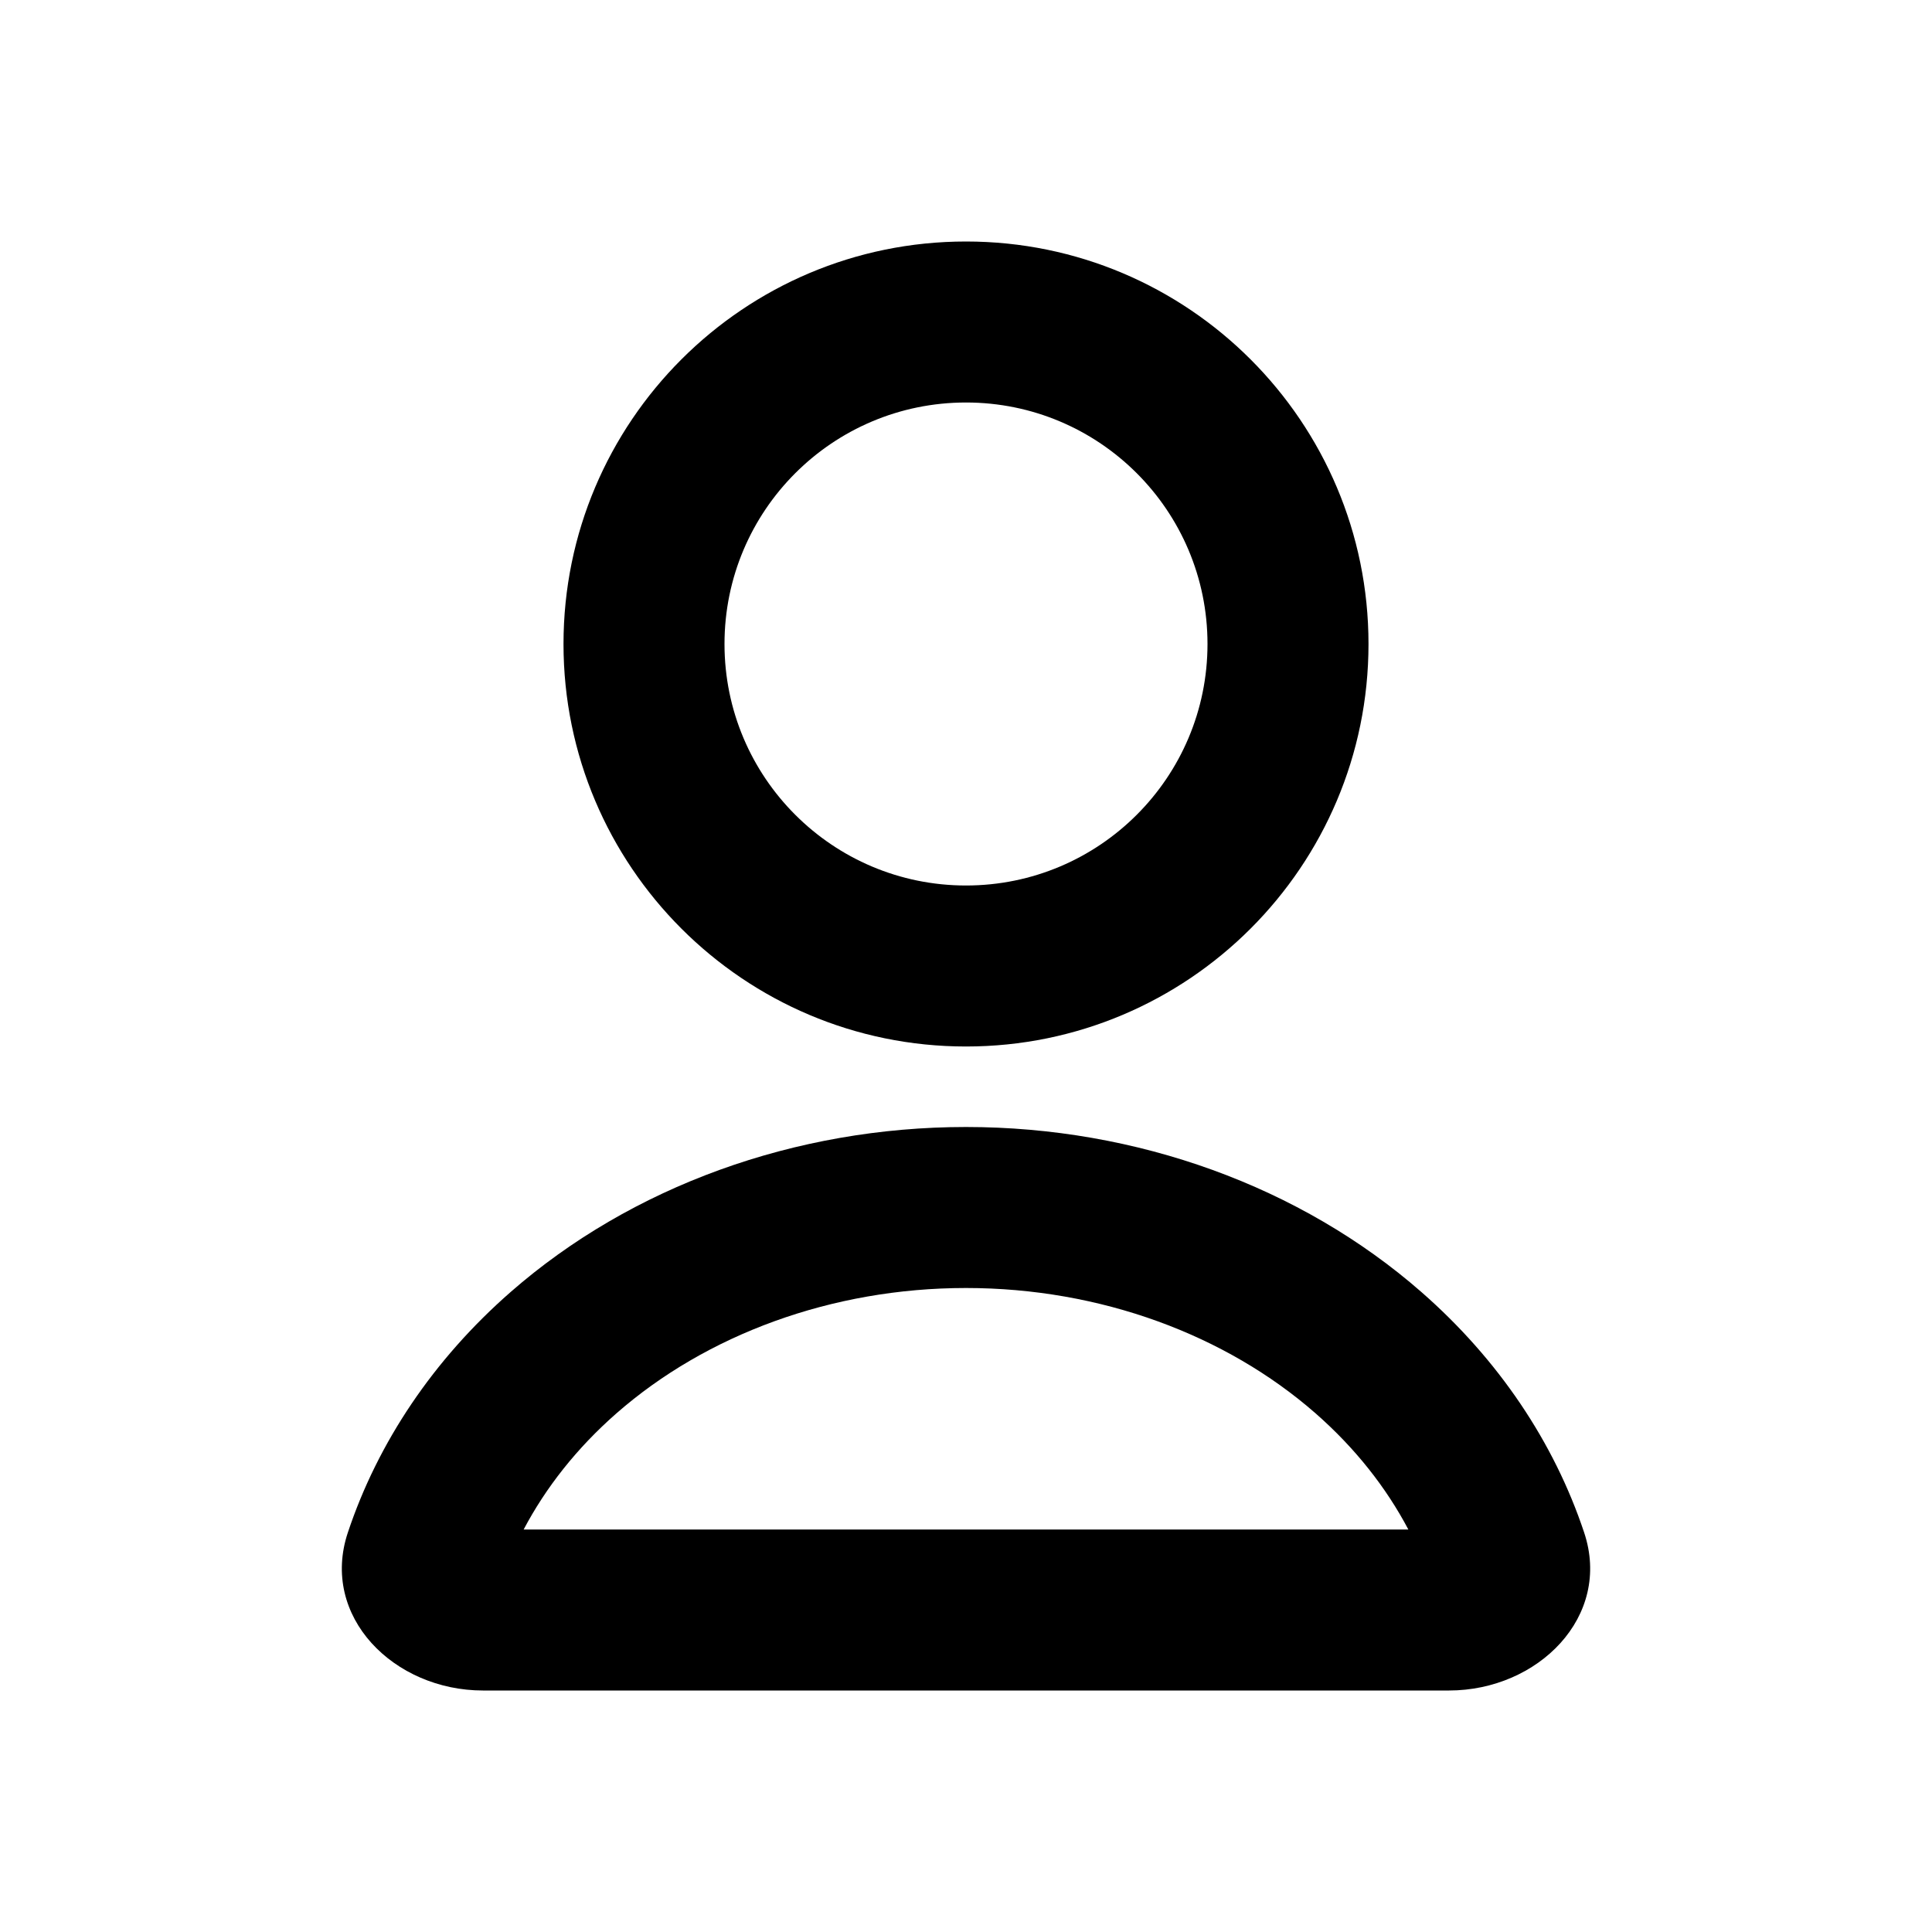
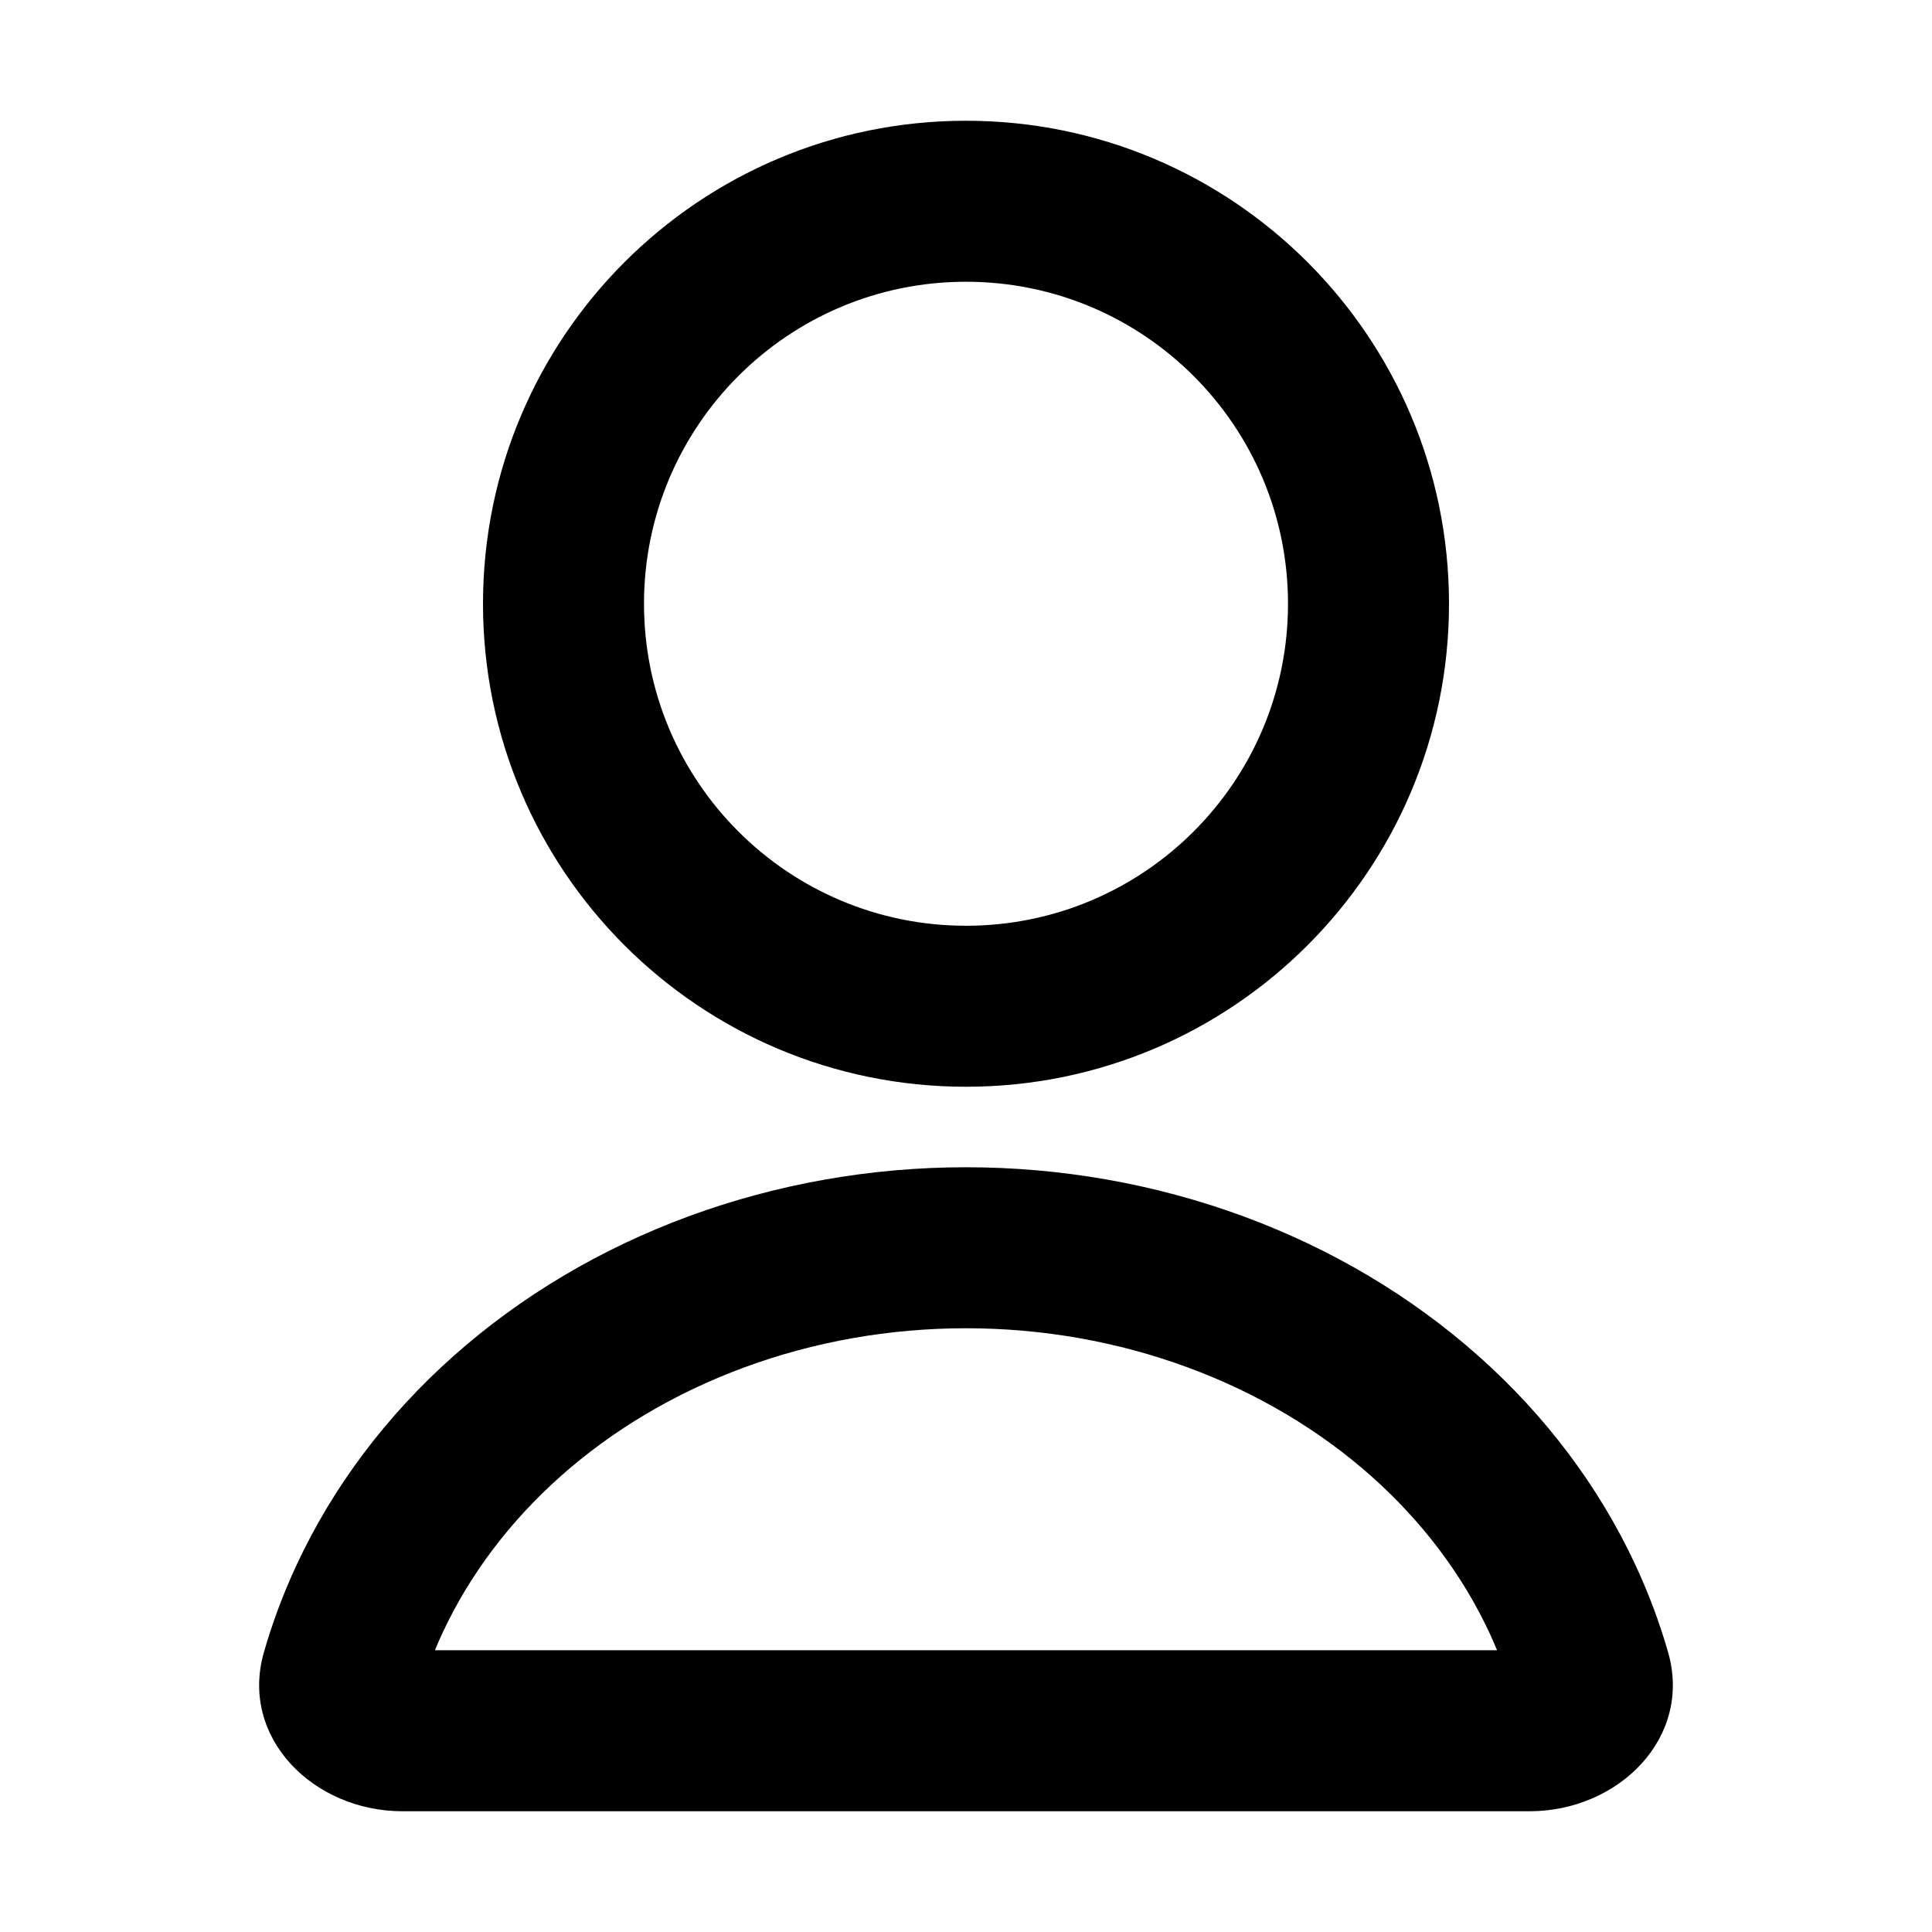
<svg xmlns="http://www.w3.org/2000/svg" width="24" height="24" viewBox="0 0 24 24" fill="none">
  <rect width="24" height="24" fill="white" />
-   <path fill-rule="evenodd" clip-rule="evenodd" d="M7 8C7 10.761 9.239 13 12 13C14.761 13 17 10.761 17 8C17 5.239 14.761 3 12 3C9.239 3 7 5.239 7 8ZM9 8C9 9.657 10.343 11 12 11C13.657 11 15 9.657 15 8C15 6.343 13.657 5 12 5C10.343 5 9 6.343 9 8Z" fill="black" />
-   <path fill-rule="evenodd" clip-rule="evenodd" d="M18 21C19.105 21 20.029 20.082 19.678 19.035C19.305 17.917 18.615 16.888 17.657 16.05C16.157 14.738 14.122 14 12 14C9.878 14 7.843 14.738 6.343 16.05C5.385 16.888 4.695 17.917 4.322 19.035C3.971 20.082 4.895 21 6 21H18ZM16.34 17.555C16.836 17.989 17.221 18.481 17.495 19H6.505C6.779 18.481 7.164 17.989 7.66 17.555C8.771 16.583 10.329 16 12 16C13.671 16 15.229 16.583 16.34 17.555Z" fill="black" />
+   <path fill-rule="evenodd" clip-rule="evenodd" d="M18 7.5C18 10.814 15.314 13.5 12 13.5C8.686 13.5 6 10.814 6 7.5C6 4.186 8.686 1.5 12 1.5C15.314 1.5 18 4.186 18 7.5ZM16 7.5C16 9.709 14.209 11.5 12 11.5C9.791 11.5 8 9.709 8 7.5C8 5.291 9.791 3.5 12 3.5C14.209 3.5 16 5.291 16 7.5Z" fill="black" />
+   <path fill-rule="evenodd" clip-rule="evenodd" d="M19 22.5C20.105 22.5 21.026 21.588 20.722 20.526C20.616 20.156 20.48 19.793 20.315 19.439C19.863 18.468 19.2 17.586 18.364 16.843C17.528 16.1 16.536 15.511 15.444 15.109C14.352 14.707 13.182 14.5 12 14.5C10.818 14.5 9.648 14.707 8.556 15.109C7.464 15.511 6.472 16.1 5.636 16.843C4.8 17.586 4.137 18.468 3.685 19.439C3.52 19.793 3.384 20.156 3.278 20.526C2.974 21.588 3.895 22.5 5 22.5H19ZM18.502 20.283C18.536 20.355 18.567 20.427 18.597 20.5H5.403C5.433 20.427 5.464 20.355 5.498 20.283C5.83 19.571 6.324 18.908 6.965 18.338C7.606 17.768 8.38 17.305 9.247 16.986C10.114 16.666 11.05 16.5 12 16.5C12.95 16.5 13.886 16.666 14.753 16.986C15.62 17.305 16.394 17.768 17.035 18.338C17.676 18.908 18.17 19.571 18.502 20.283Z" fill="black" />
</svg>
